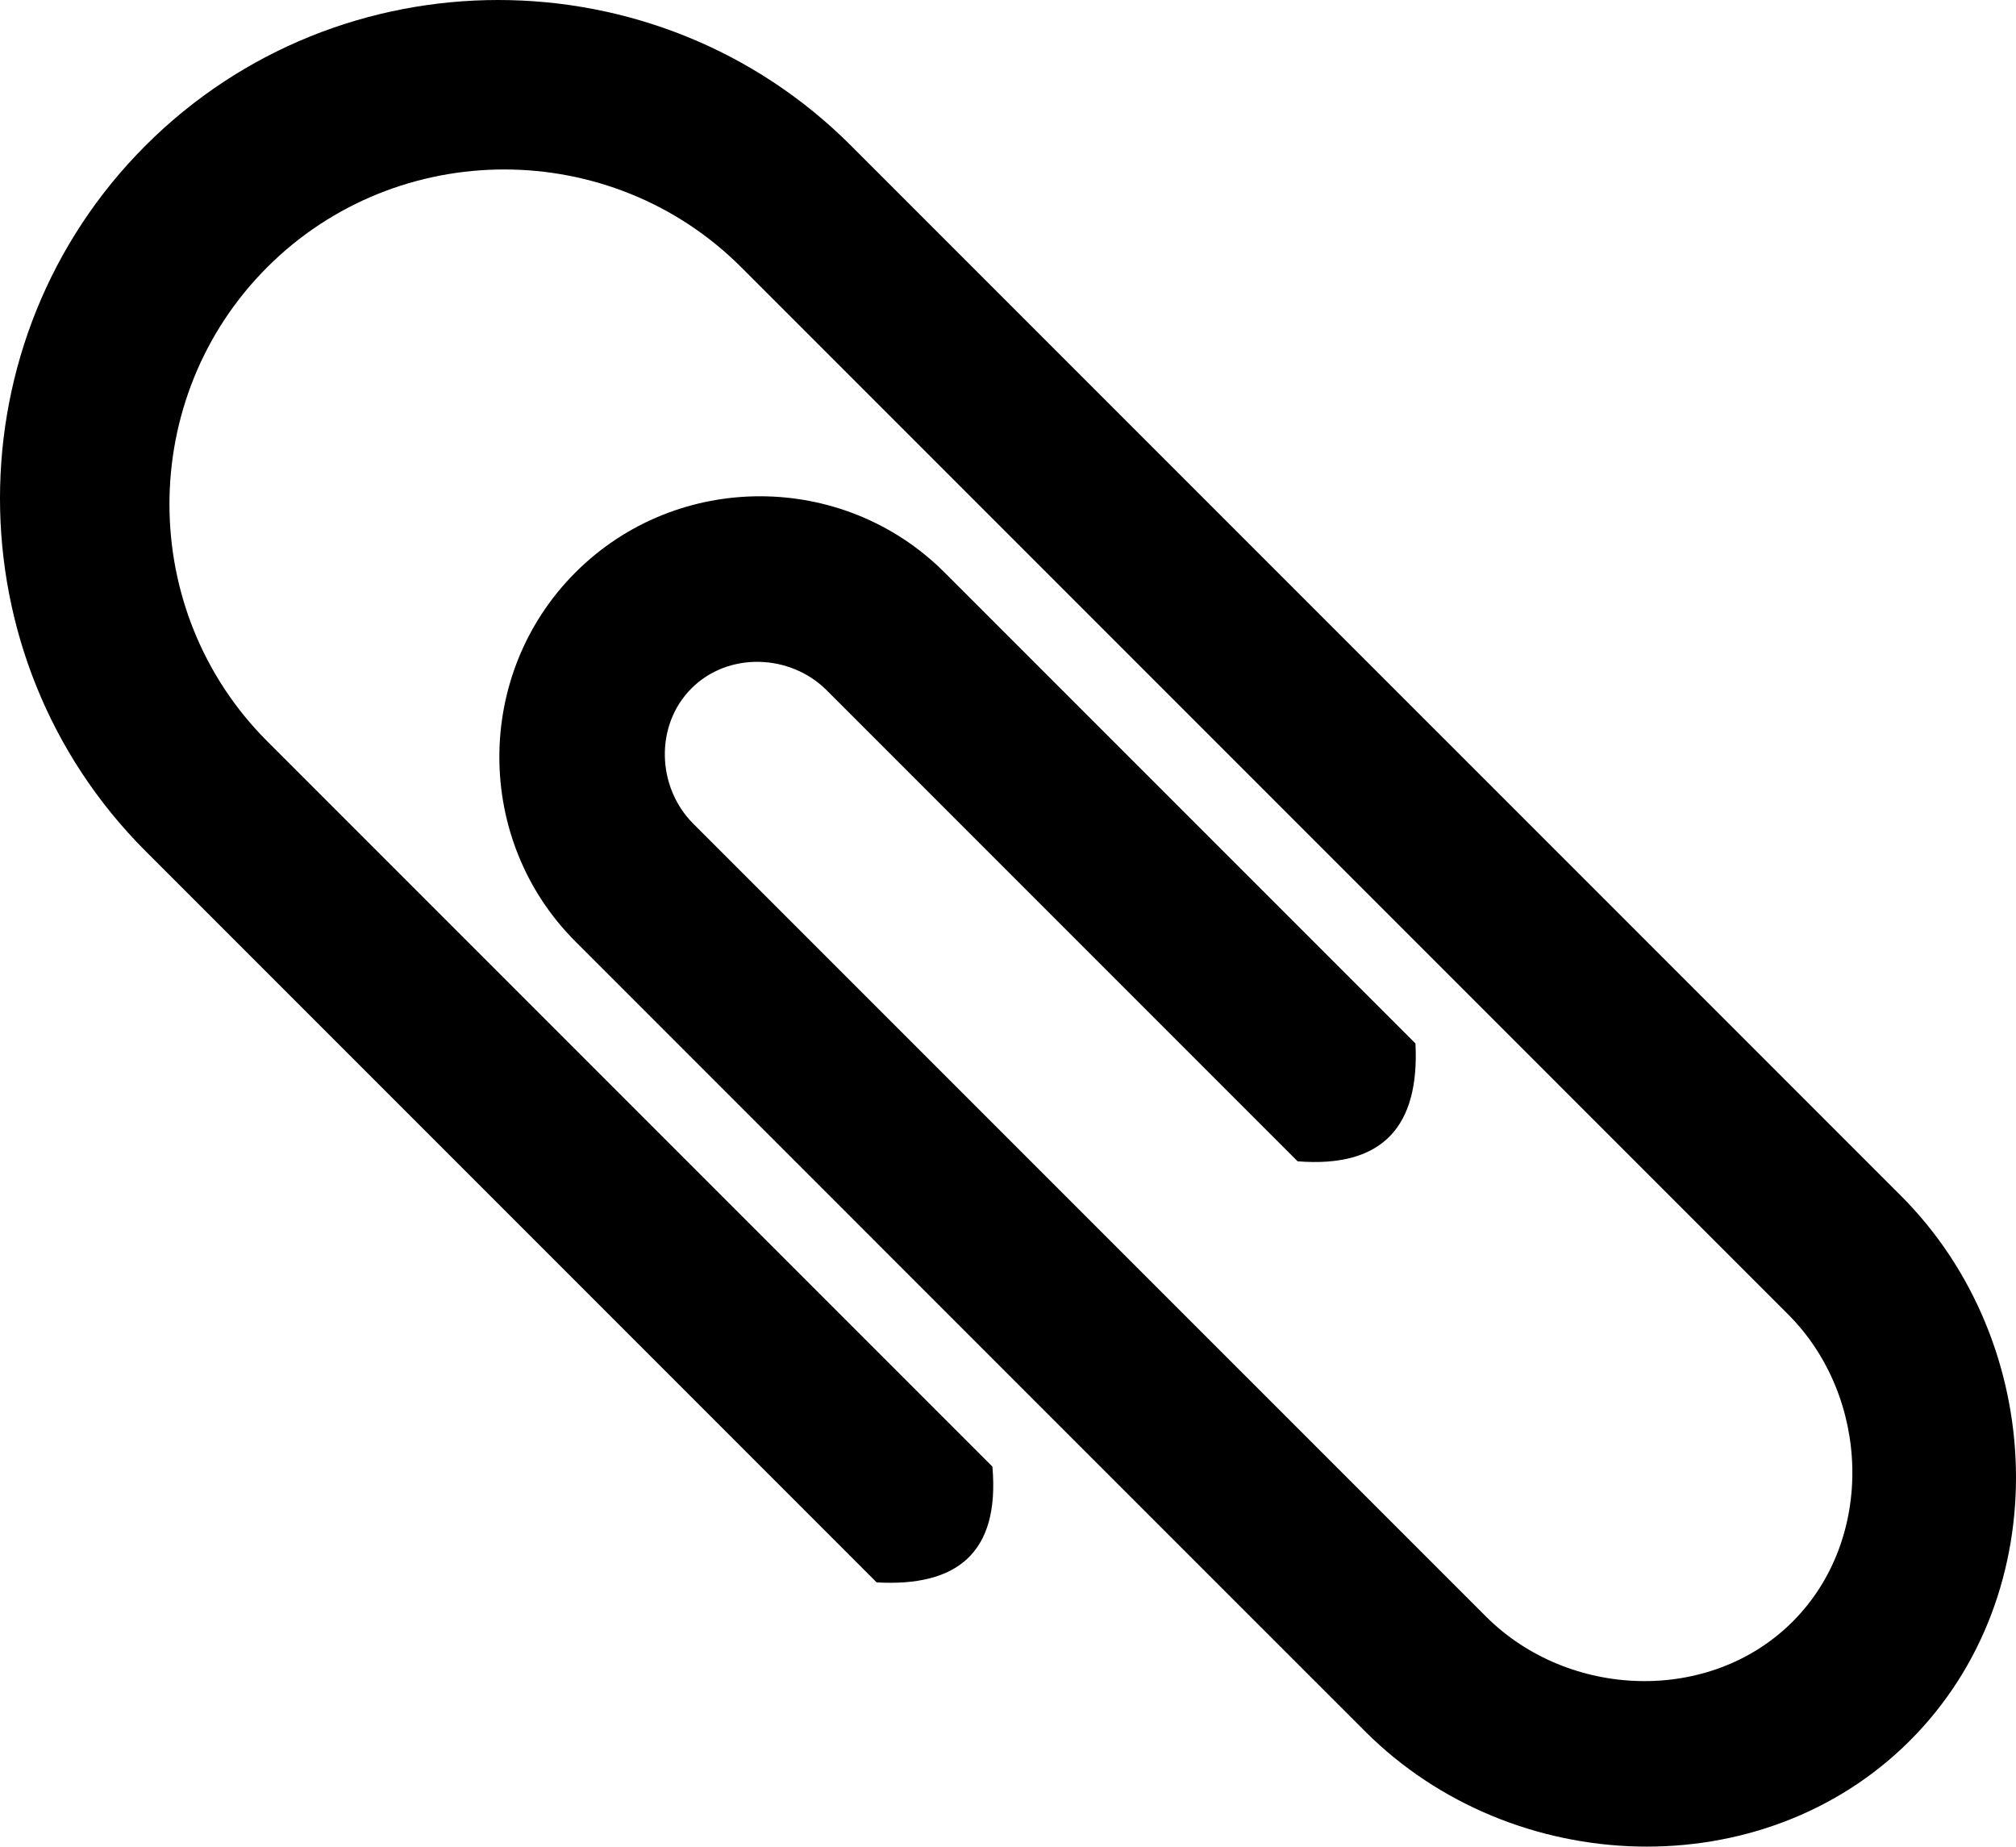
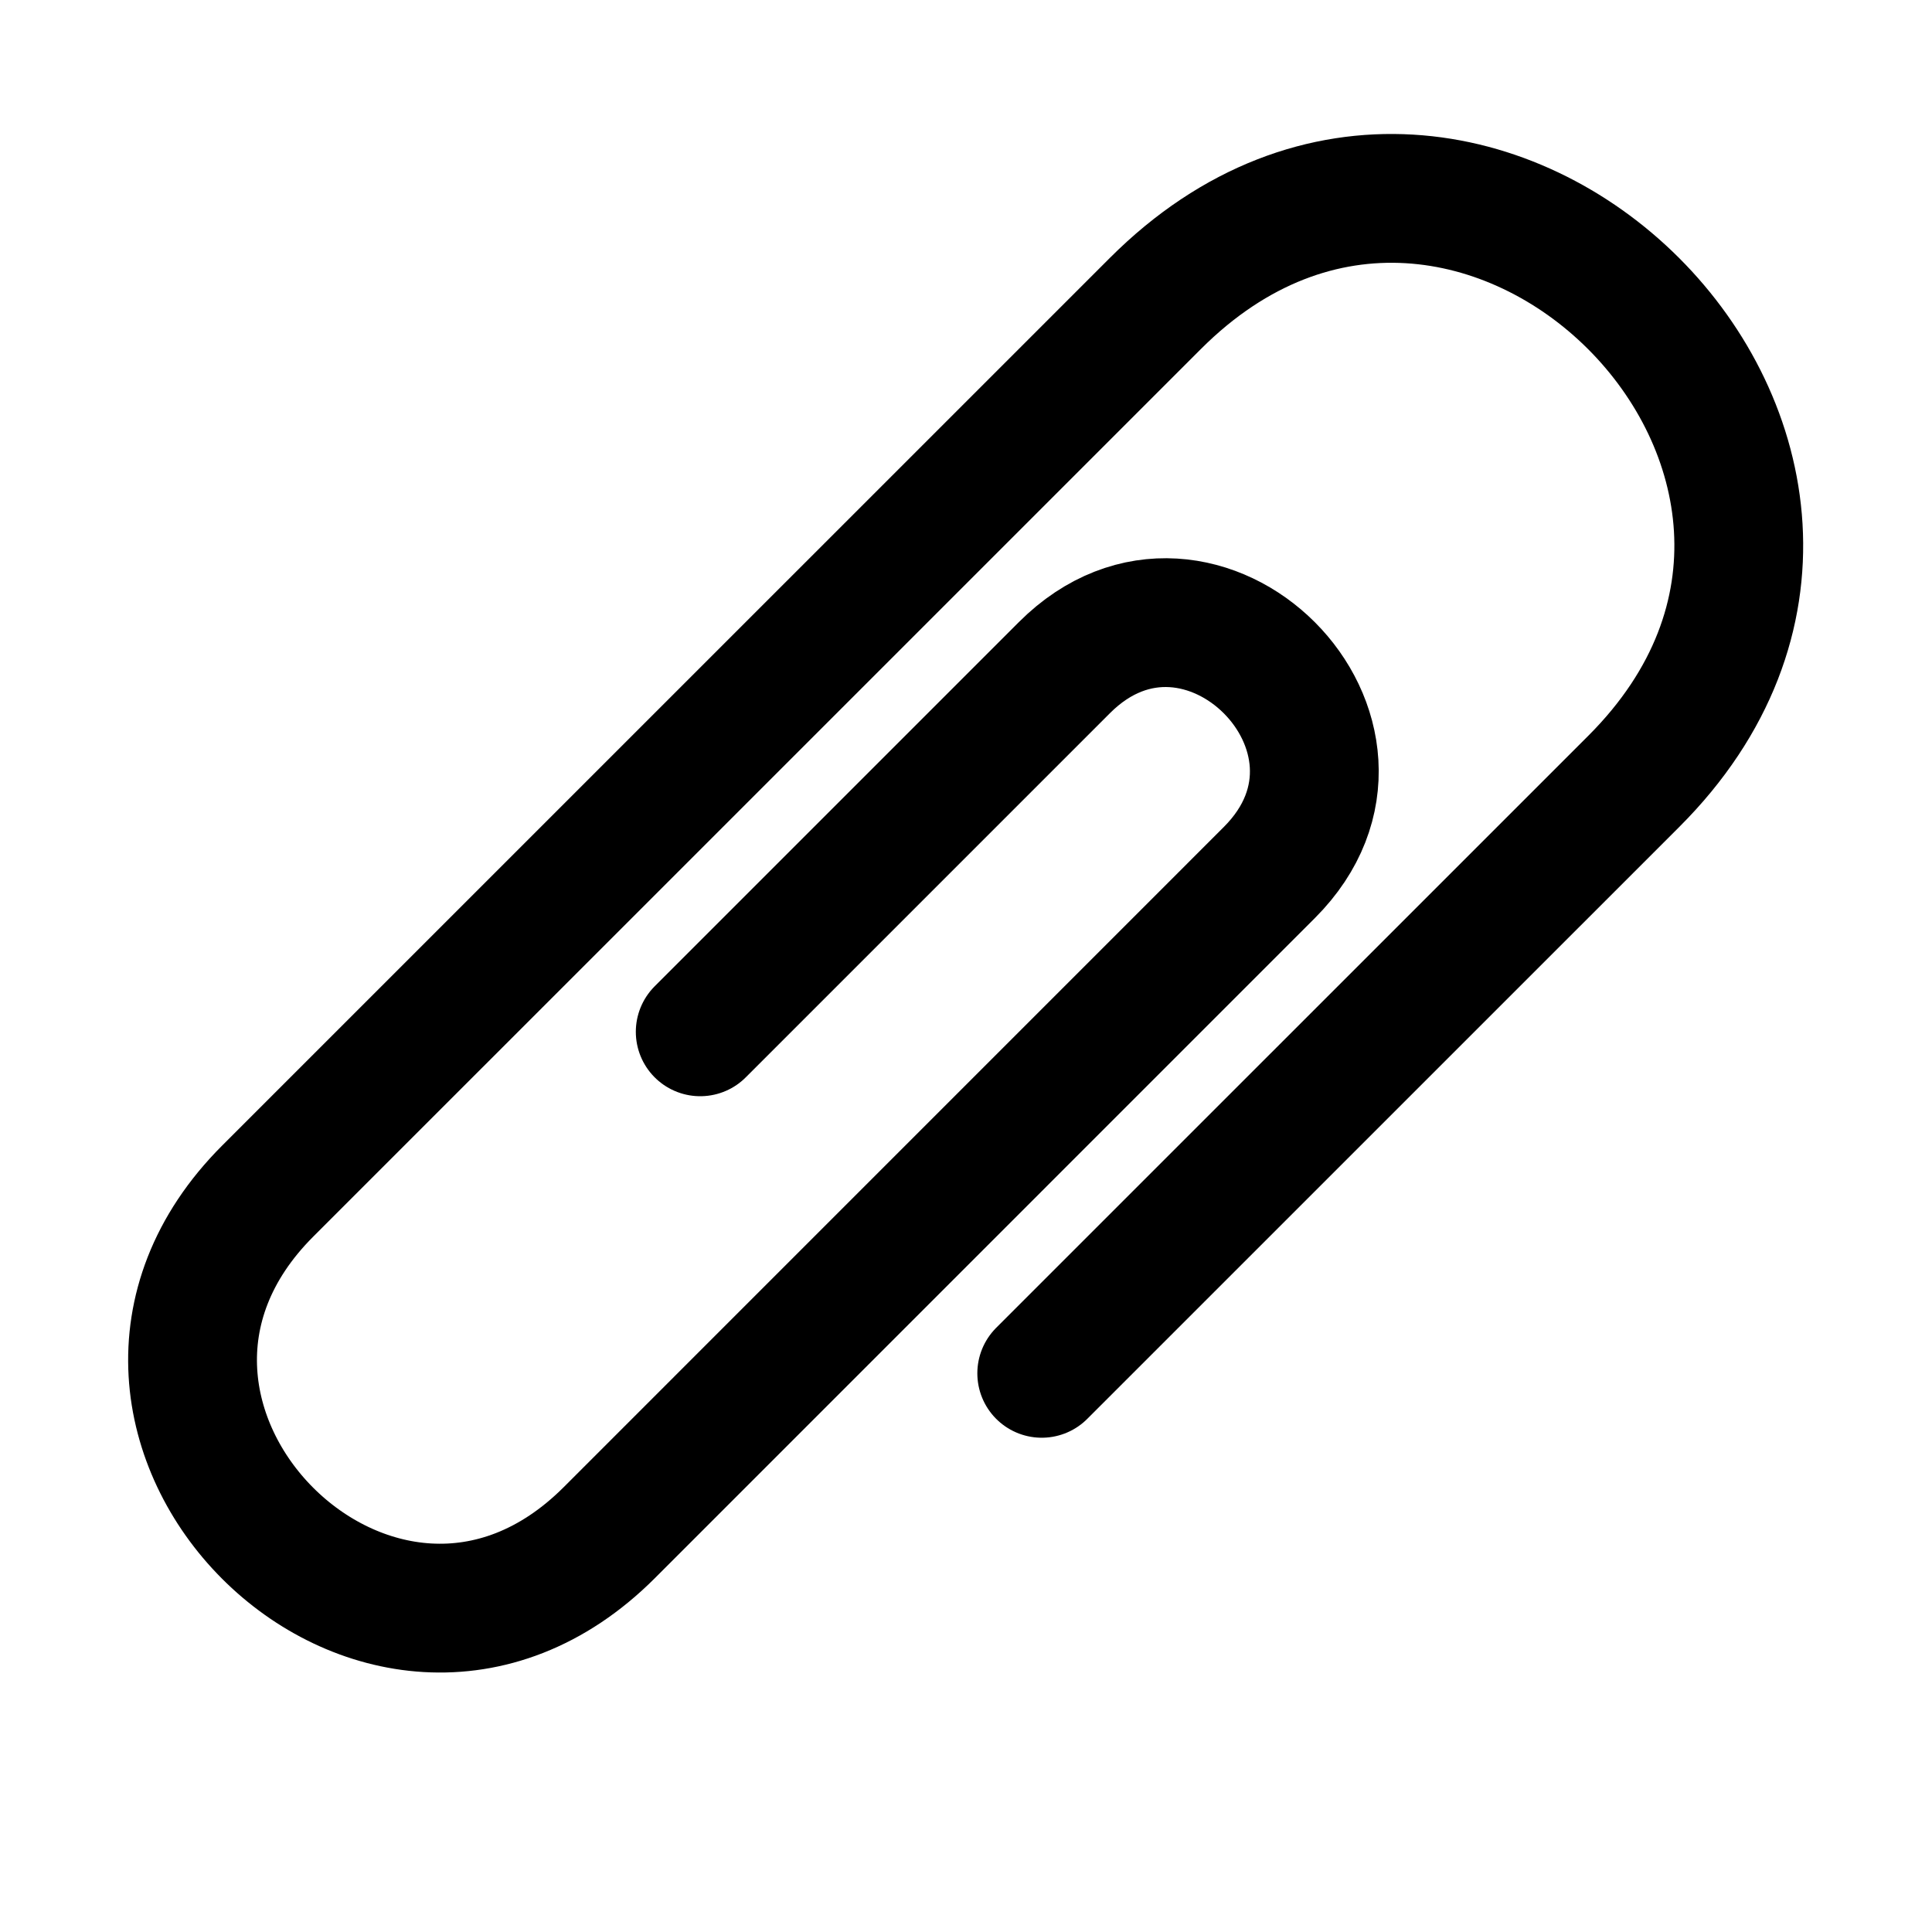
- <svg xmlns="http://www.w3.org/2000/svg" version="1.1" id="Layer_1" x="0px" y="0px" width="122.877px" height="112.531px" viewBox="0 0 122.877 112.531" enable-background="new 0 0 122.877 112.531" xml:space="preserve">
-   <g>
-     <path fill-rule="evenodd" clip-rule="evenodd" d="M8.872,8.869L8.872,8.869C-2.956,20.694-2.958,40.039,8.87,51.864L53.433,96.43 c4.873,0.274,7.517-1.769,7.055-7.055L16.287,45.172c-7.945-7.945-7.945-20.941,0-28.887l0,0 c7.943-7.942,20.943-7.945,28.889-0.002c21.27,21.27,42.542,42.543,63.807,63.81c5.035,5.032,5.318,13.691,0.279,18.73l0,0 c-5.035,5.036-13.656,4.721-18.693-0.315C74.424,82.364,58.402,66.342,42.256,50.197c-2.235-2.235-2.349-6.006-0.113-8.245l0,0 c2.234-2.236,6.009-2.12,8.245,0.113L79.092,70.77c5.201,0.411,7.434-2.138,7.182-7.181L57.569,34.884 c-6.188-6.188-16.308-6.188-22.492-0.002l0,0c-6.19,6.188-6.184,16.315-0.002,22.496l19.662,19.664l9.269,9.27l19.201,19.199 c8.977,8.978,24.23,9.54,33.207,0.56c8.982-8.981,8.422-24.23-0.559-33.21L87.387,44.392v0.002L51.862,8.869 C40.039-2.958,20.693-2.954,8.872,8.869L8.872,8.869z" />
+ <svg xmlns="http://www.w3.org/2000/svg" width="30" height="30" fill="none">
+   <defs>
+     <clipPath id="a" class="frame-clip frame-clip-def">
+       <rect rx="0" ry="0" width="30" height="30" transform="matrix(1, 0, 0, 1, 0, 0)" />
+     </clipPath>
+   </defs>
+   <g class="frame-container-wrapper">
+     <g class="frame-container-blur">
+       <g clip-path="url(#a)" class="frame-container-shadows">
+         <g class="fills">
+           <rect width="30" height="30" class="frame-background" transform="matrix(1, 0, 0, 1, 0, 0)" style="fill: rgb(255, 255, 255); fill-opacity: 1;" ry="0" rx="0" />
+         </g>
+         <g class="frame-children">
+           <path d="M16.176,21.325C16.176,21.325,22.198,15.304,25.372,12.130C30.313,7.188,22.889,-0.236,17.941,4.712C13.346,9.306,7.338,15.314,4.157,18.495C0.623,22.029,5.909,27.350,9.461,23.799C13.012,20.247,17.589,15.670,19.710,13.549C21.830,11.429,18.648,8.247,16.528,10.367C14.407,12.488,10.873,16.022,10.873,16.022" class="fills" />
+           <g class="strokes">
+             <path d="M16.176,21.325C16.176,21.325,22.198,15.304,25.372,12.130C30.313,7.188,22.889,-0.236,17.941,4.712C13.346,9.306,7.338,15.314,4.157,18.495C0.623,22.029,5.909,27.350,9.461,23.799C13.012,20.247,17.589,15.670,19.710,13.549C21.830,11.429,18.648,8.247,16.528,10.367C14.407,12.488,10.873,16.022,10.873,16.022" style="fill: none; stroke-width: 2; stroke: rgb(0, 0, 0); stroke-opacity: 1; stroke-linecap: round;" class="stroke-shape" />
+           </g>
+         </g>
+       </g>
+     </g>
  </g>
</svg>
